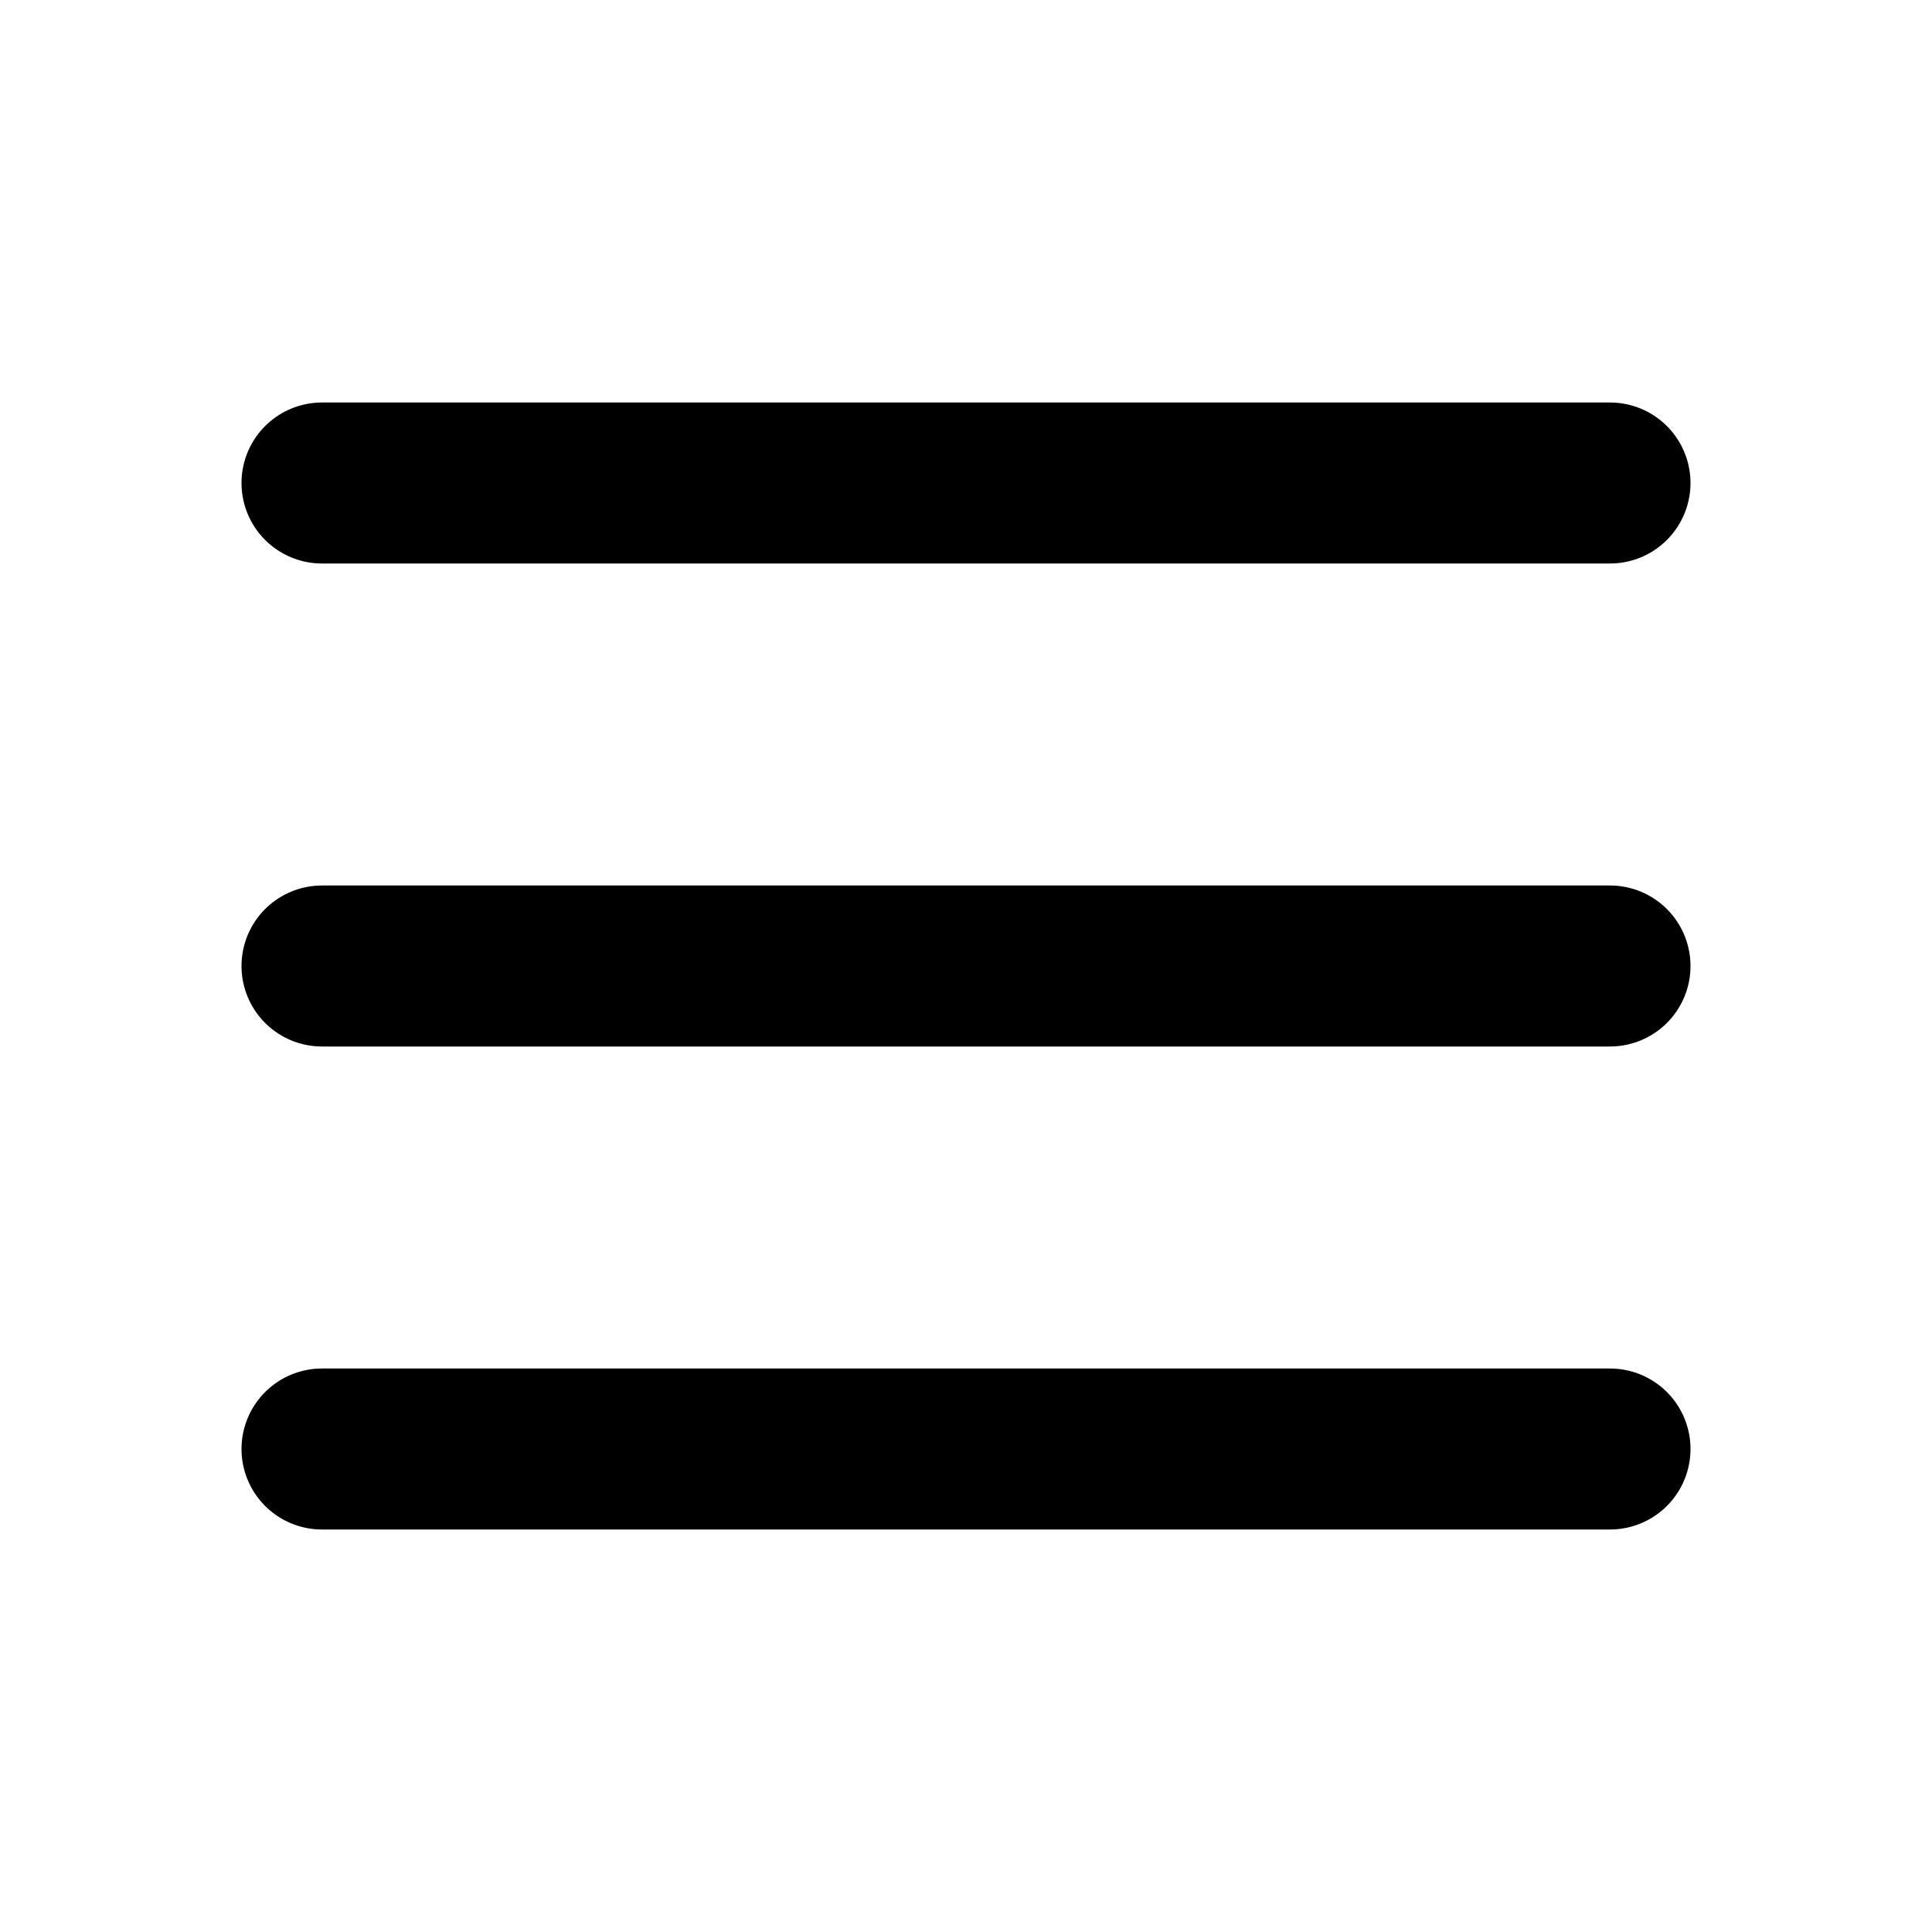
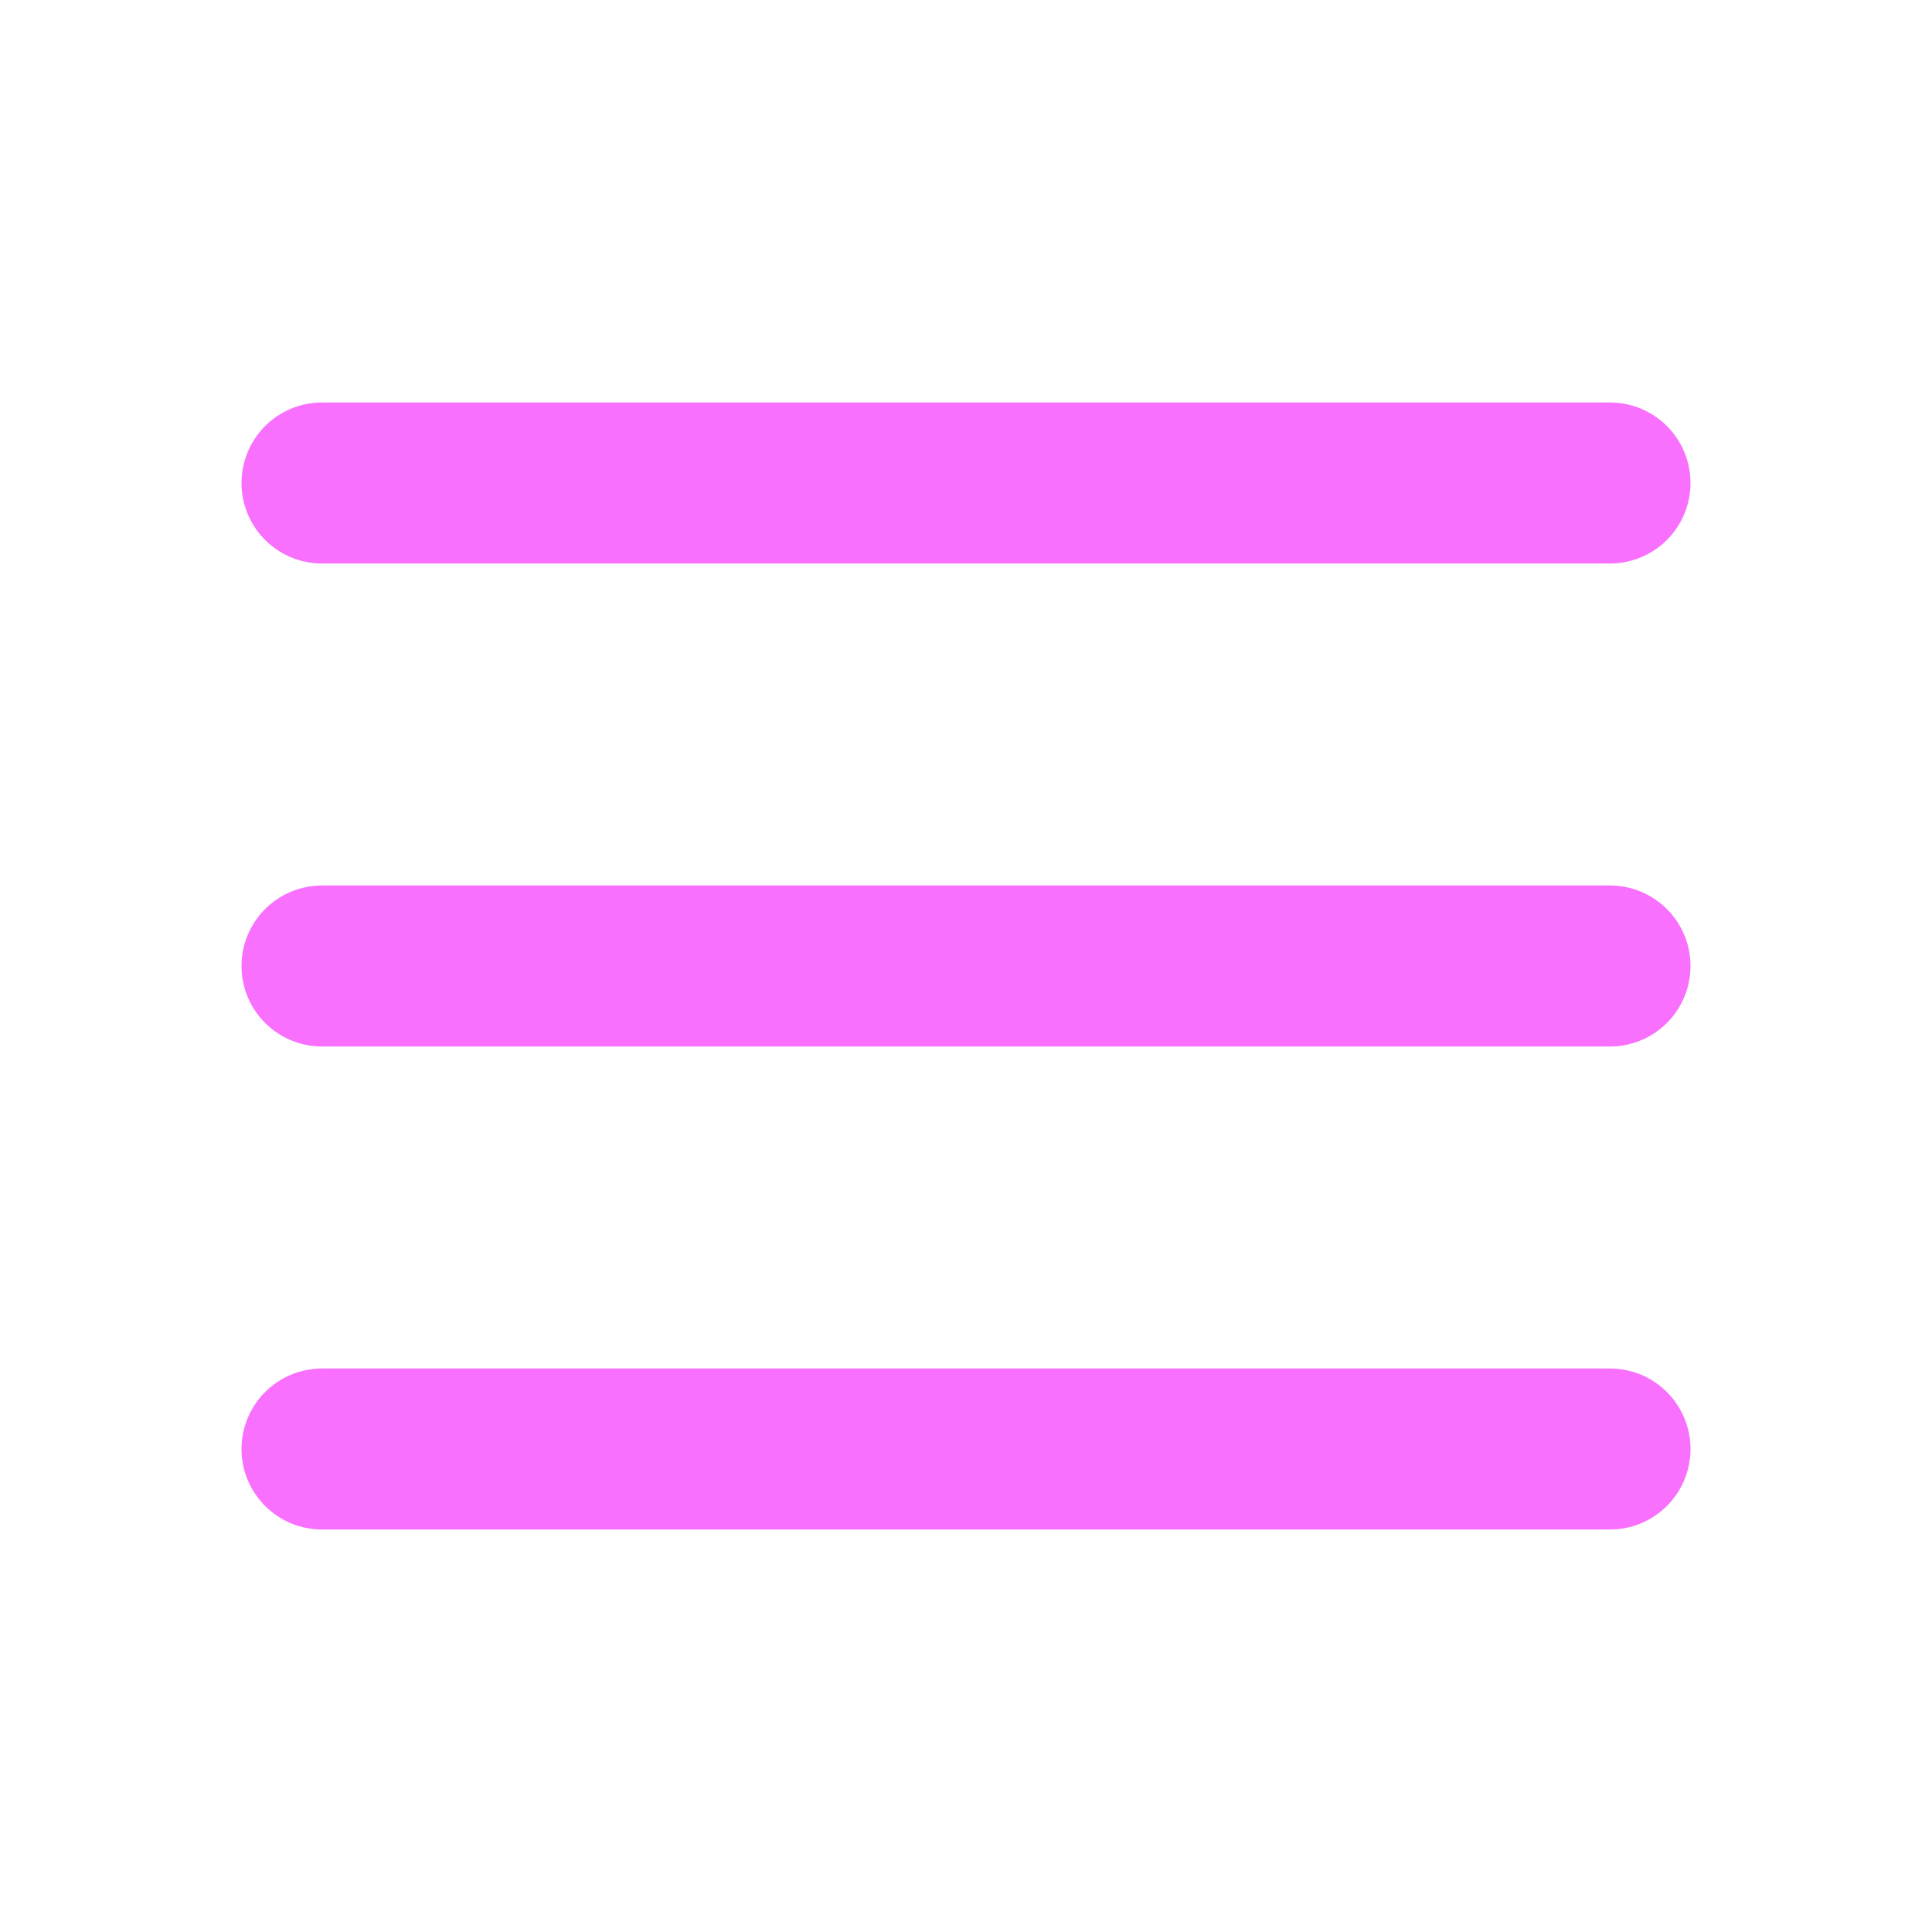
- <svg xmlns="http://www.w3.org/2000/svg" fill="none" viewBox="0 0 24 24" stroke="currentColor">
+ <svg xmlns="http://www.w3.org/2000/svg" fill="none" viewBox="0 0 24 24" stroke="#F970FE">
  <path stroke-linecap="round" stroke-linejoin="round" stroke-width="2" d="M4 6h16M4 12h16M4 18h16" />
</svg>
